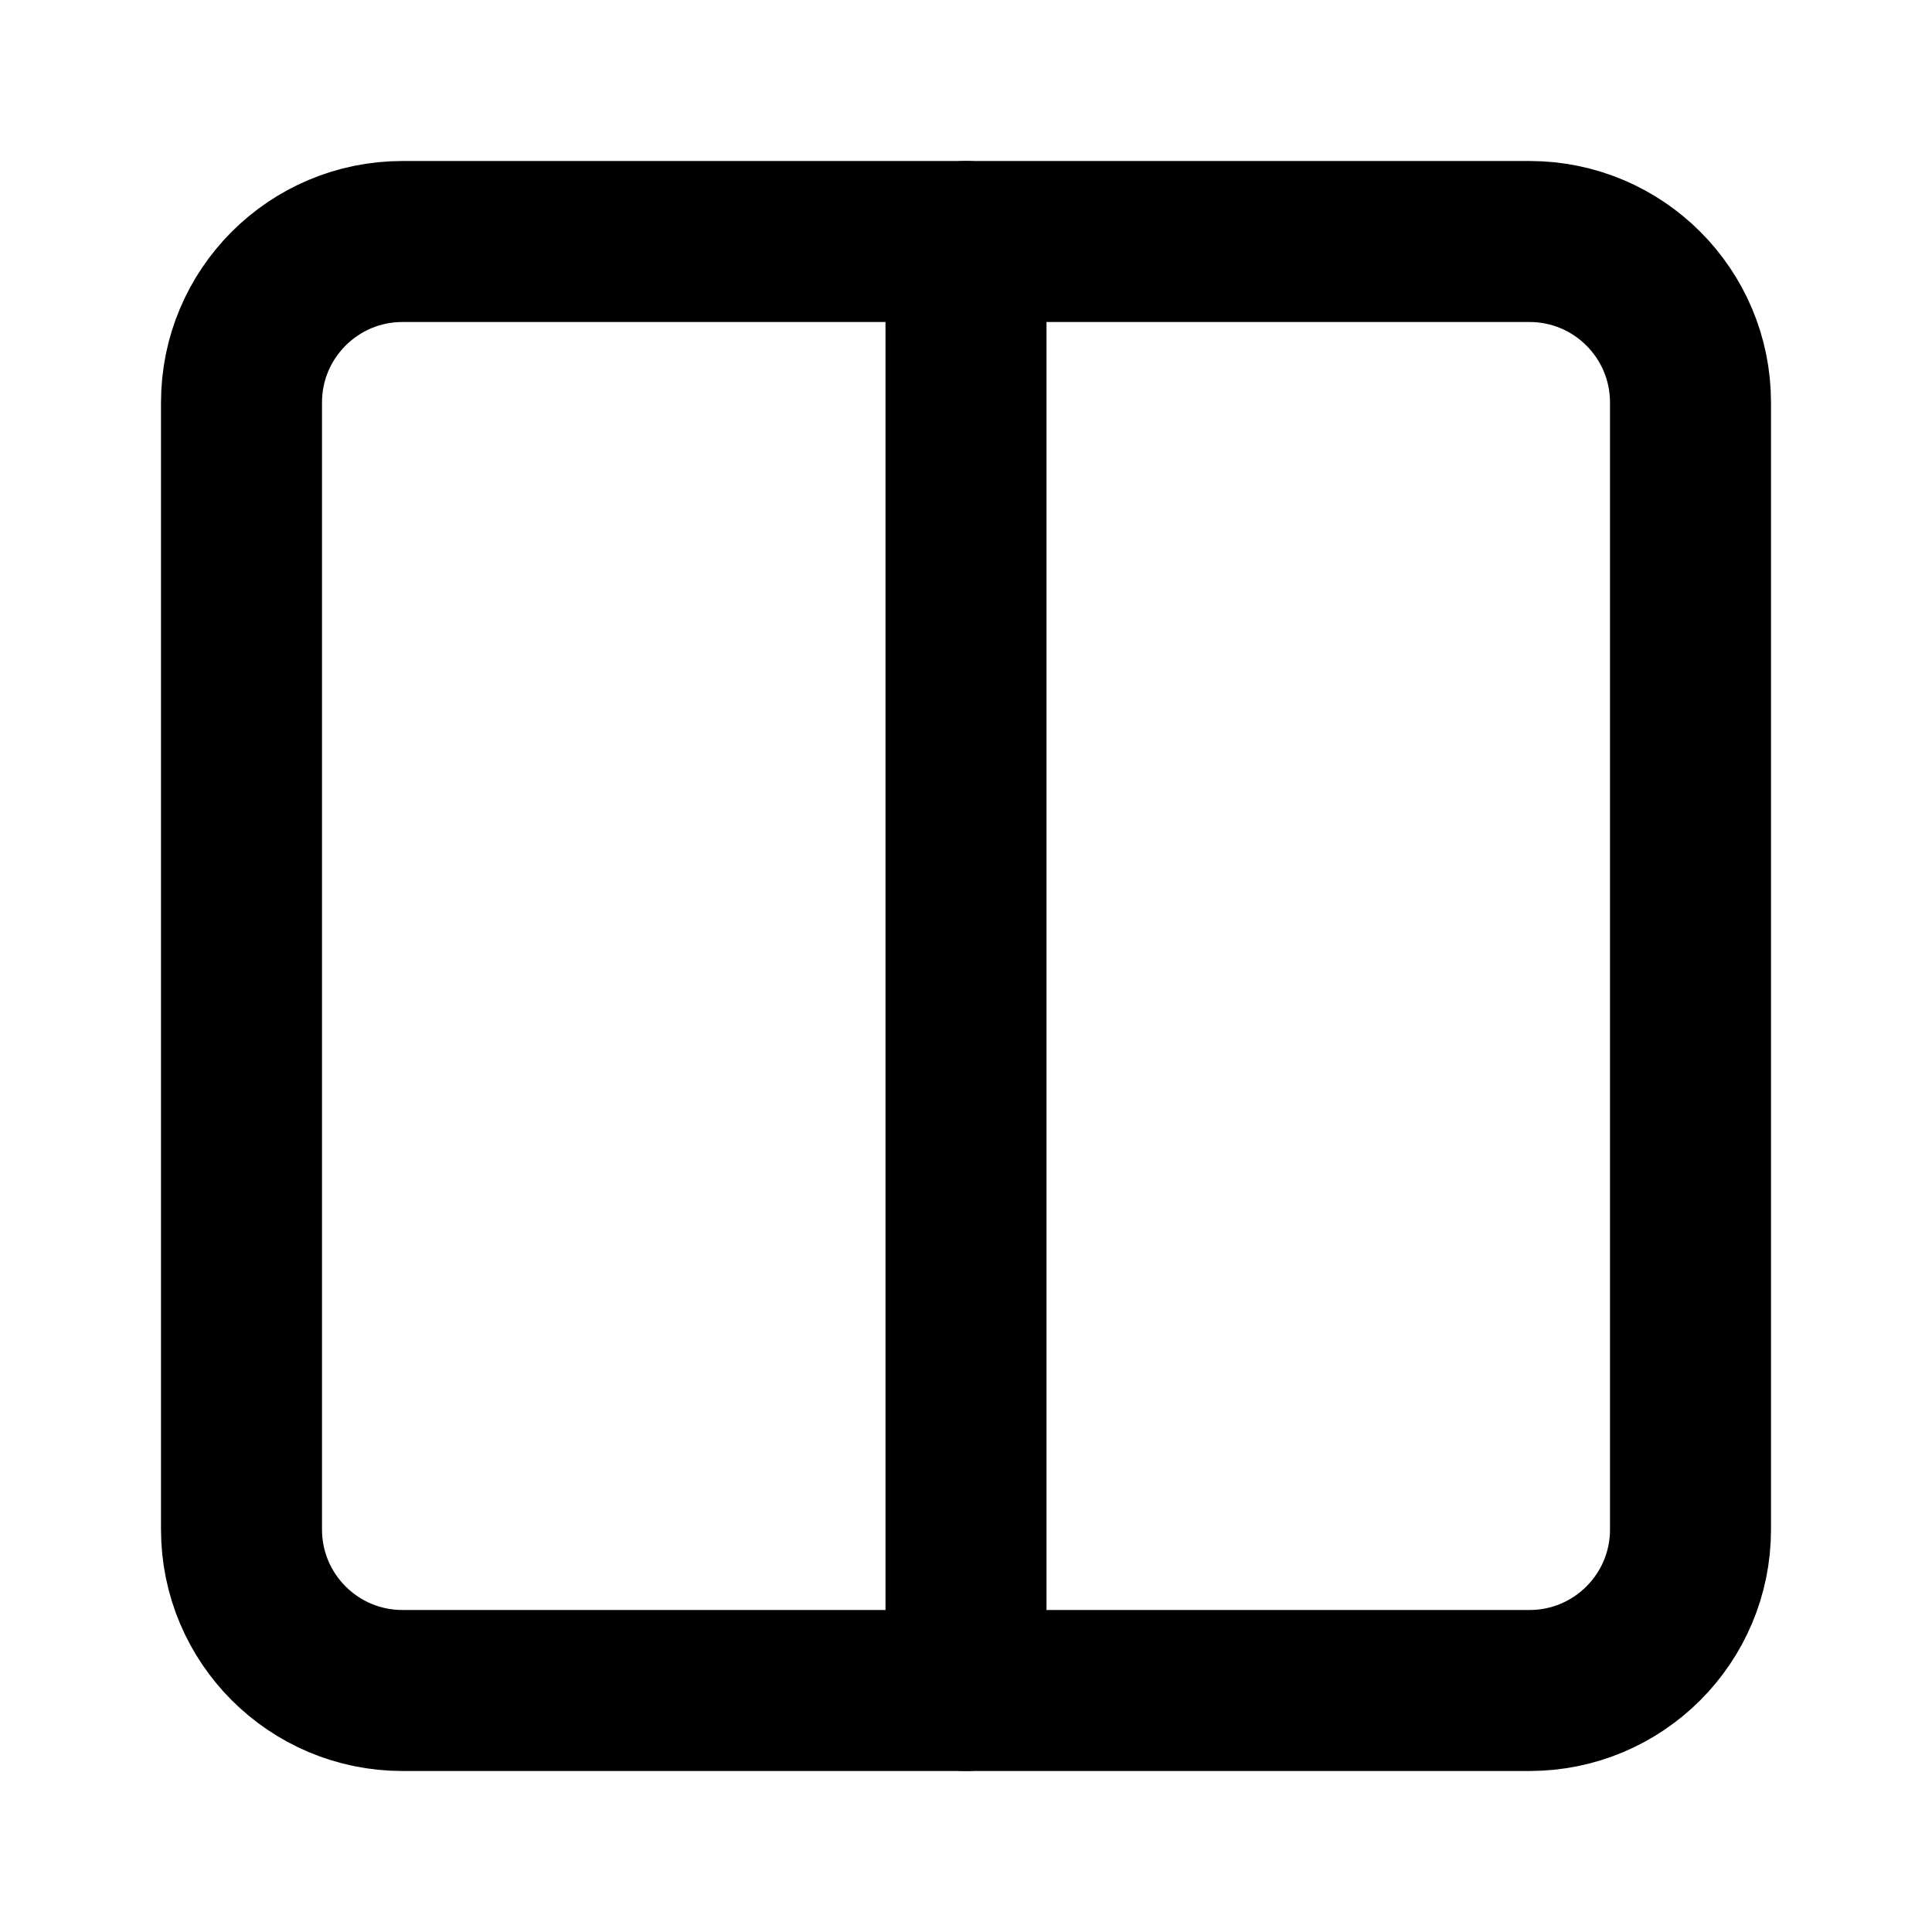
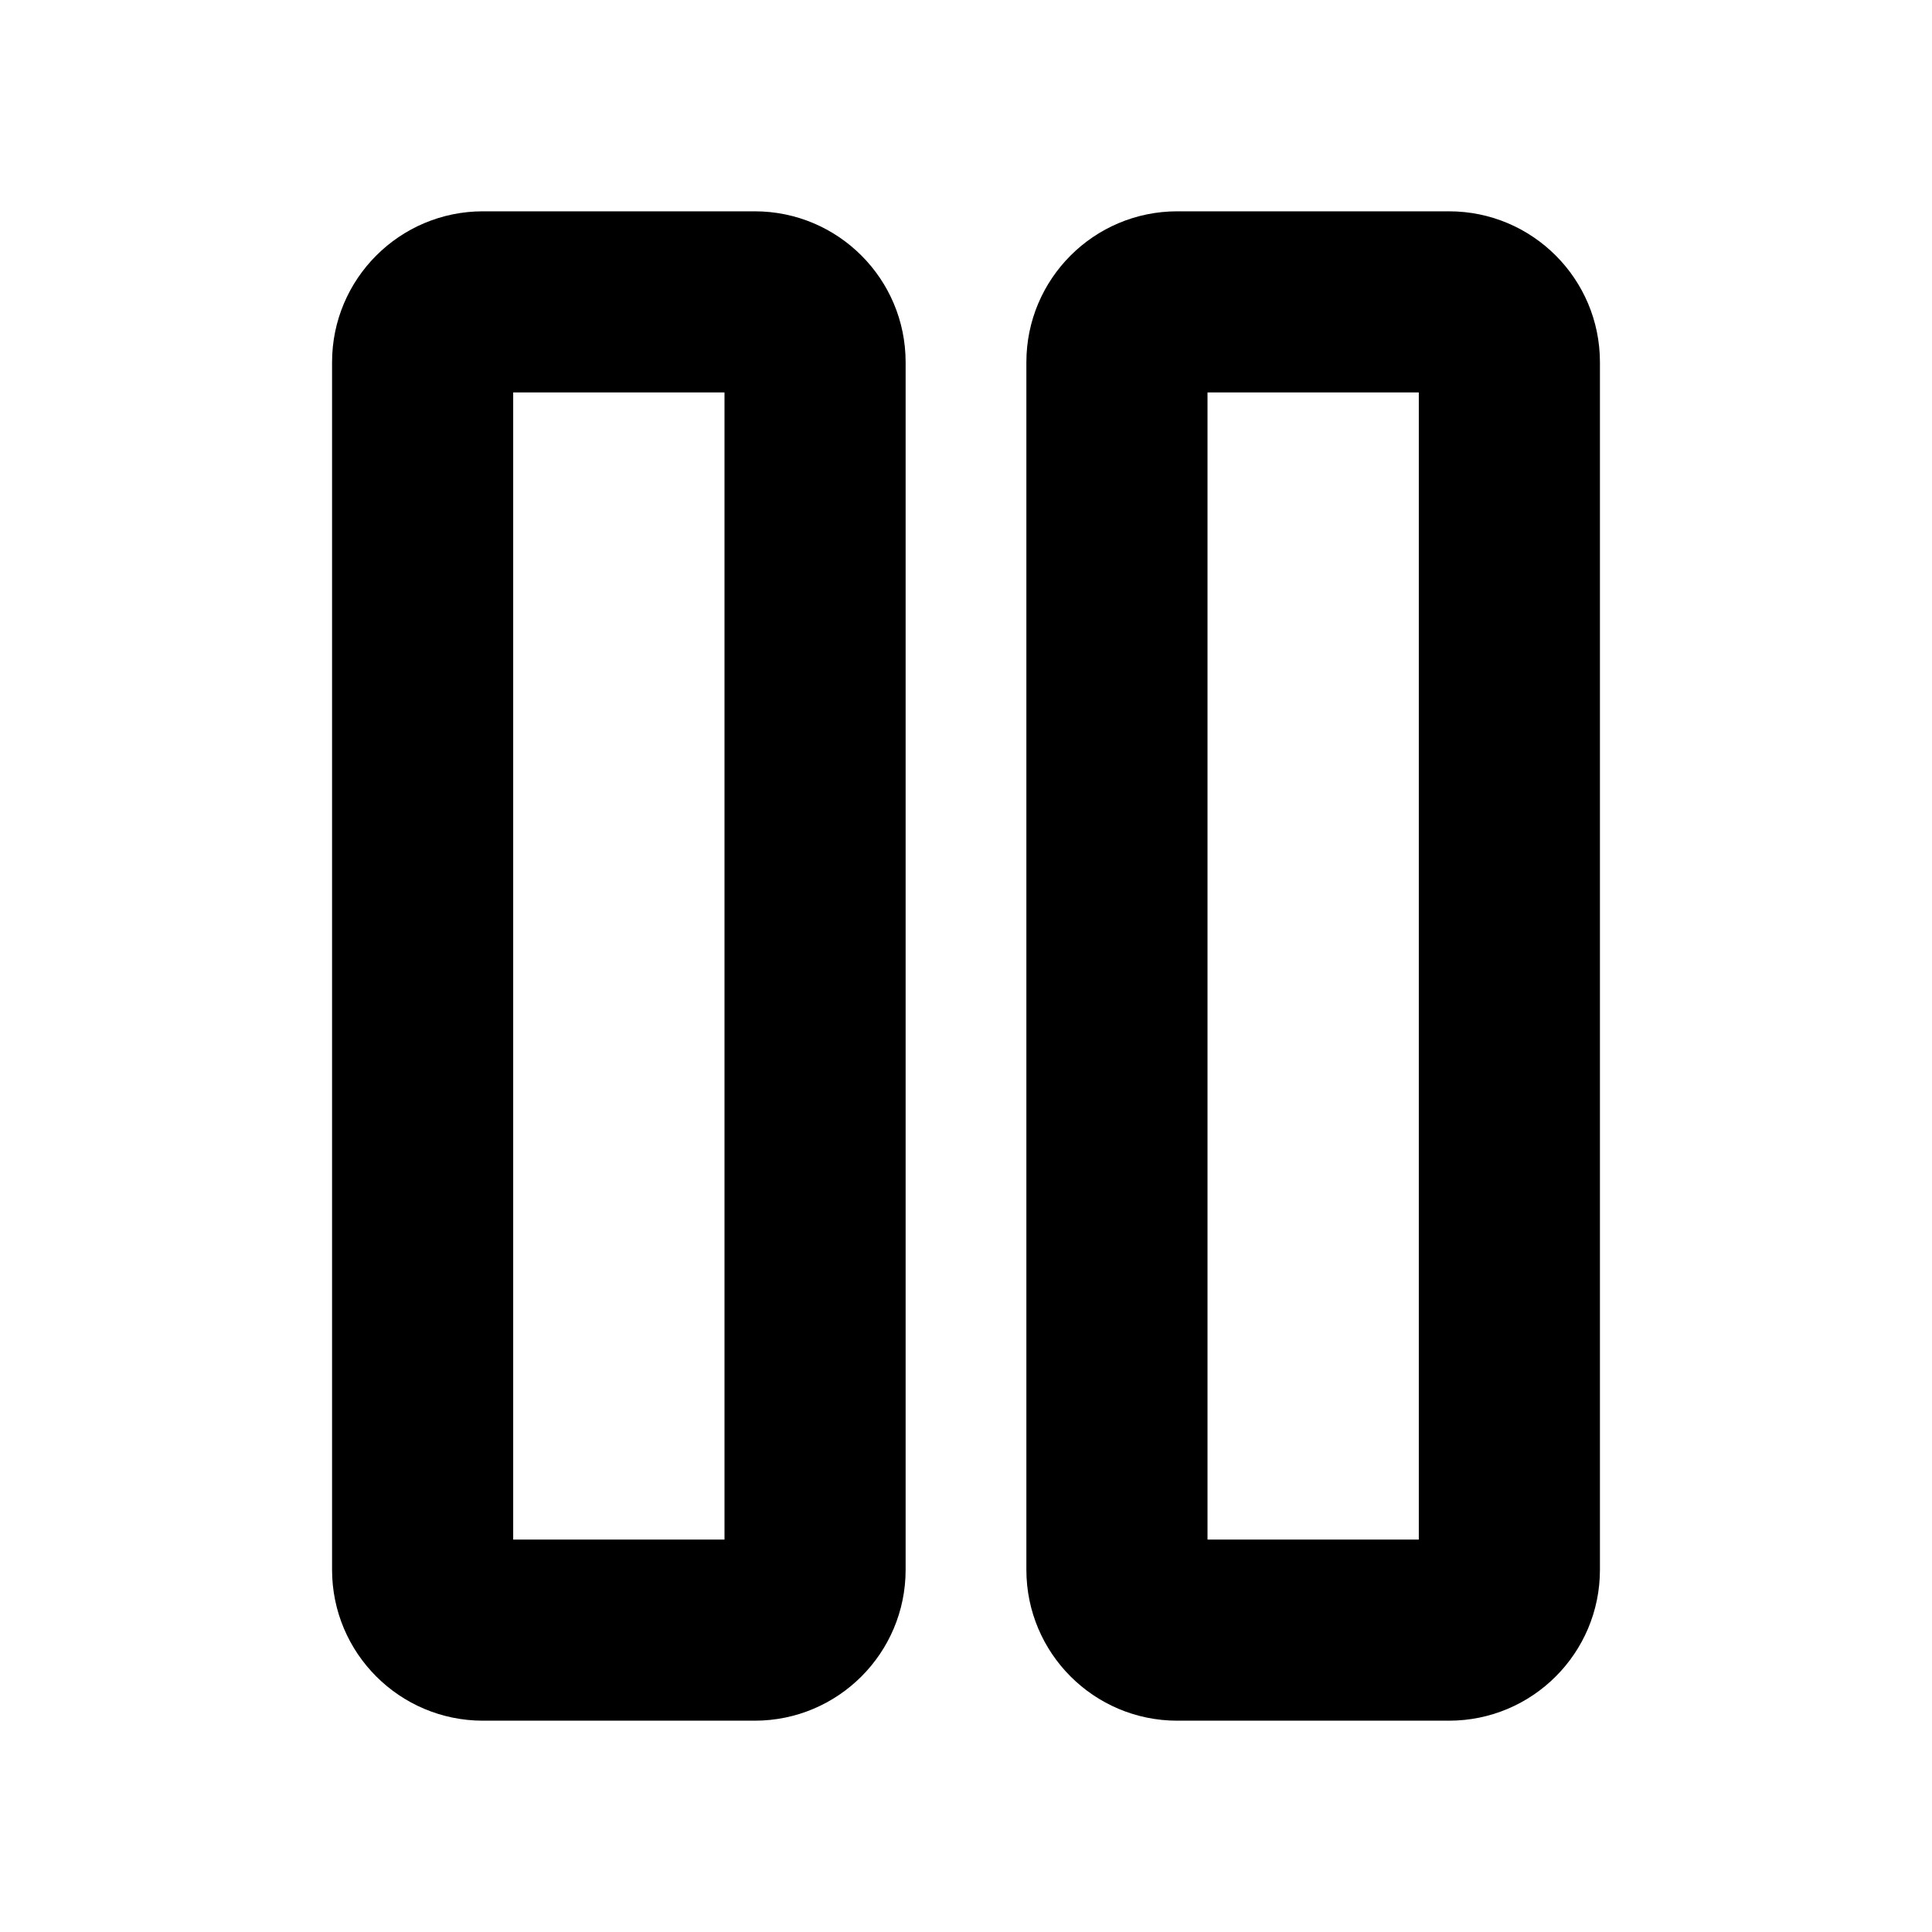
- <svg xmlns="http://www.w3.org/2000/svg" class="lucide lucide-columns-2" width="24" height="24" viewBox="0 0 24 24" fill="none" stroke="currentColor" stroke-width="2" stroke-linecap="round" stroke-linejoin="round">
-   <rect width="18" height="18" x="3" y="3" rx="2" />
-   <path d="M12 3v18" />
+ <svg xmlns="http://www.w3.org/2000/svg" viewBox="0 0 256 256" fill="currentColor">
+   <path d="M100,28H64A20,20,0,0,0,44,48V208a20,20,0,0,0,20,20h36a20,20,0,0,0,20-20V48A20,20,0,0,0,100,28ZM96,204H68V52H96ZM192,28H156a20,20,0,0,0-20,20V208a20,20,0,0,0,20,20h36a20,20,0,0,0,20-20V48A20,20,0,0,0,192,28Zm-4,176H160V52h28Z" />
</svg>
